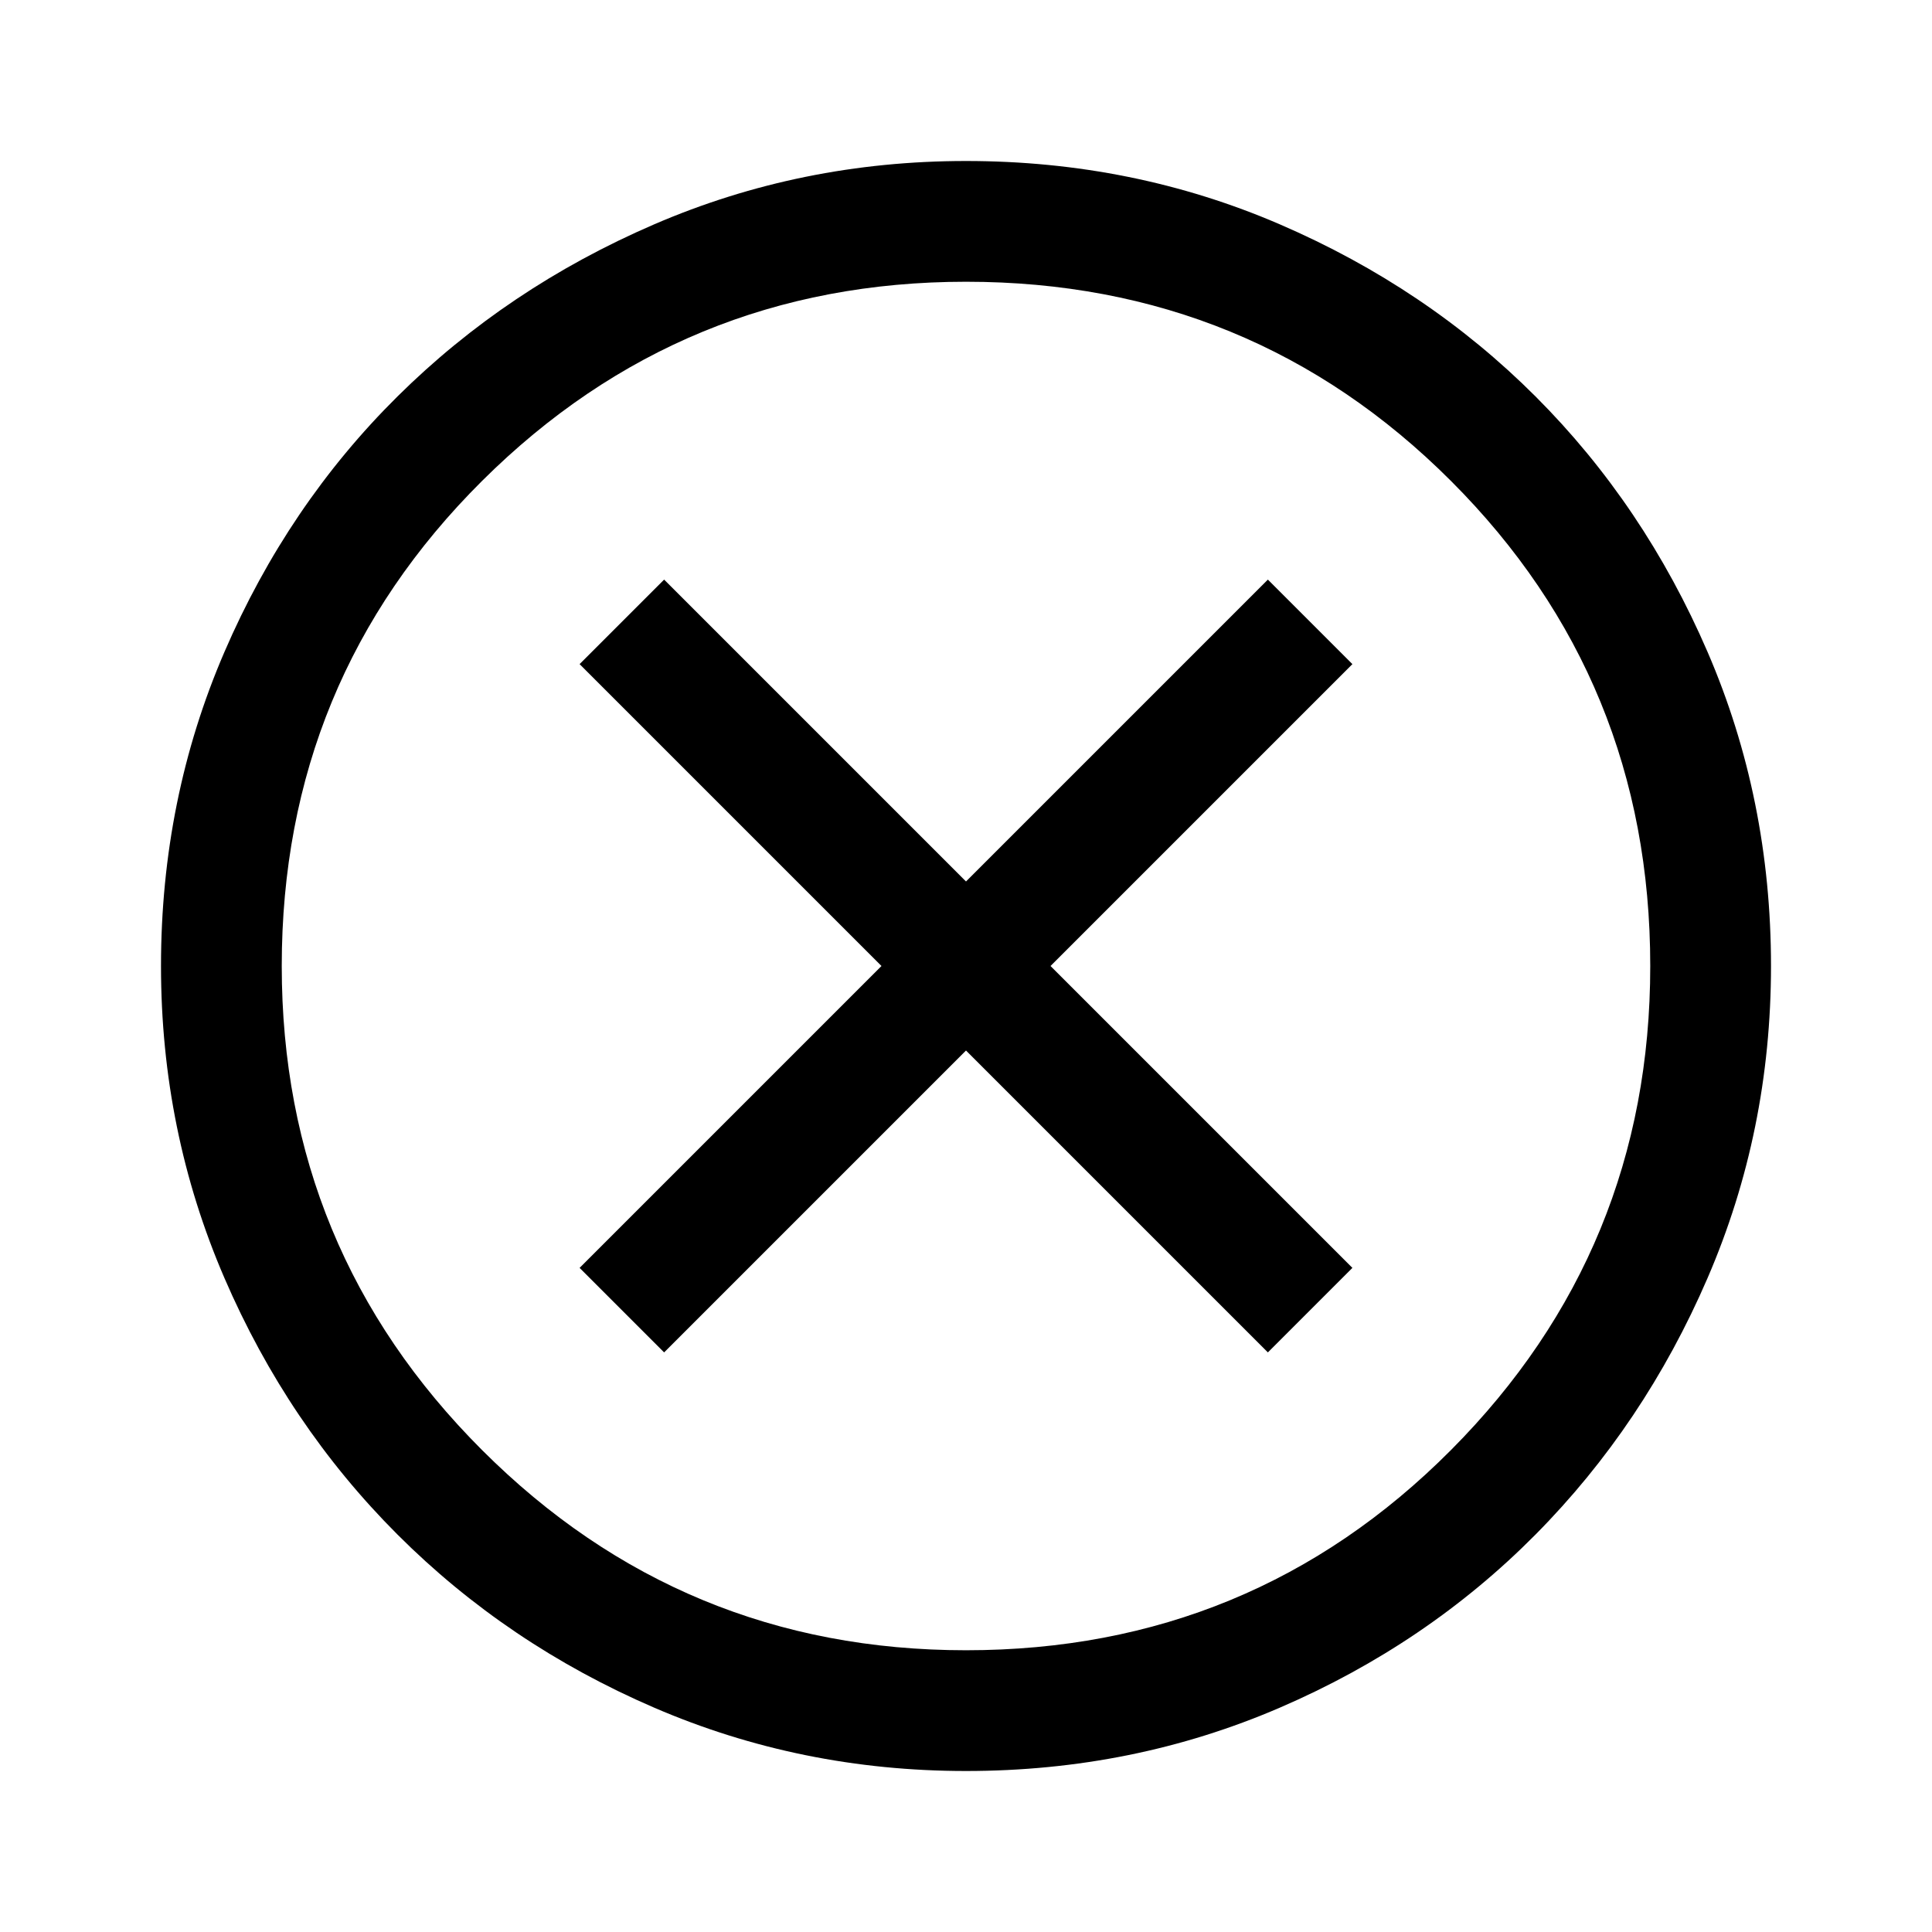
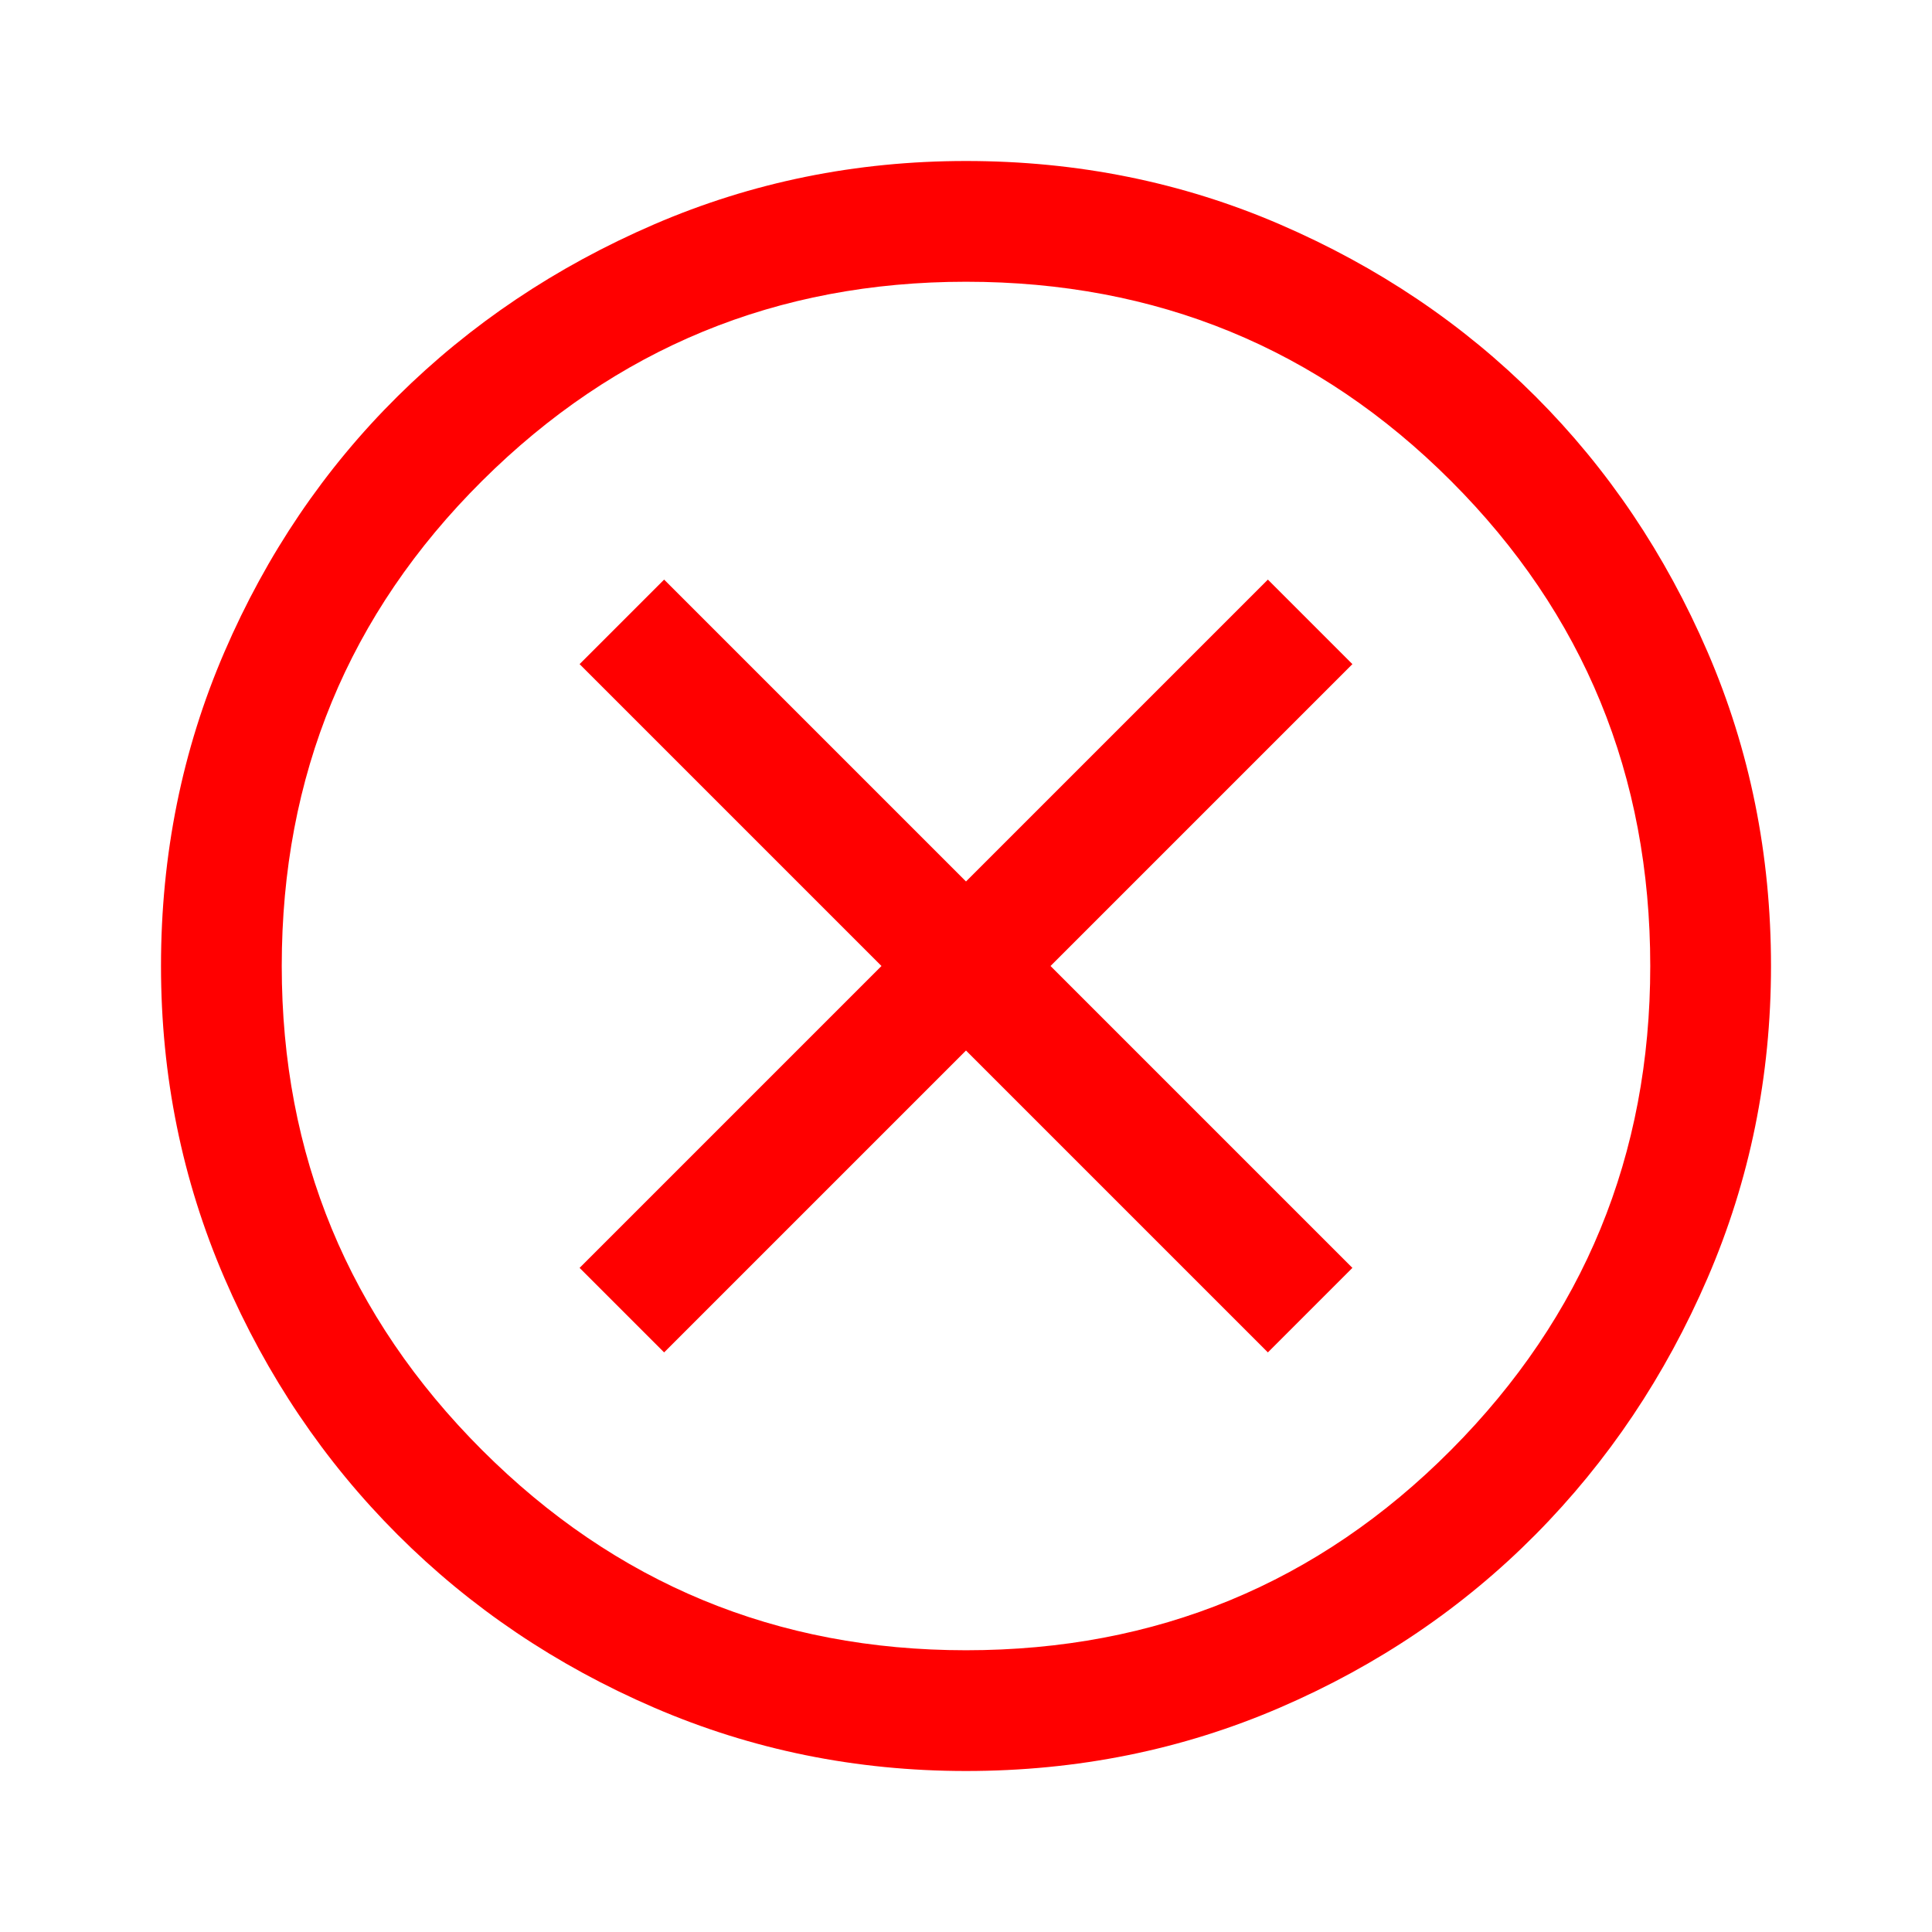
<svg xmlns="http://www.w3.org/2000/svg" height="48" width="48">
-   <path d="m16.5 33.6 7.5-7.5 7.5 7.5 2.1-2.1-7.5-7.5 7.5-7.5-2.1-2.1-7.5 7.5-7.5-7.5-2.1 2.1 7.5 7.5-7.5 7.5ZM24 44q-4.1 0-7.75-1.575-3.65-1.575-6.375-4.3-2.725-2.725-4.3-6.375Q4 28.1 4 24q0-4.15 1.575-7.8 1.575-3.65 4.3-6.35 2.725-2.7 6.375-4.275Q19.9 4 24 4q4.15 0 7.8 1.575 3.65 1.575 6.35 4.275 2.7 2.7 4.275 6.35Q44 19.85 44 24q0 4.1-1.575 7.75-1.575 3.65-4.275 6.375t-6.35 4.3Q28.15 44 24 44Zm0-3q7.1 0 12.05-4.975Q41 31.05 41 24q0-7.1-4.95-12.05Q31.1 7 24 7q-7.05 0-12.025 4.95Q7 16.9 7 24q0 7.05 4.975 12.025Q16.95 41 24 41Zm0-17Z" />
+   <path style="fill:red;" d="m16.5 33.6 7.5-7.5 7.5 7.5 2.1-2.1-7.5-7.5 7.5-7.5-2.1-2.1-7.5 7.5-7.5-7.5-2.1 2.1 7.5 7.5-7.5 7.5ZM24 44q-4.1 0-7.75-1.575-3.65-1.575-6.375-4.3-2.725-2.725-4.3-6.375Q4 28.1 4 24q0-4.15 1.575-7.8 1.575-3.65 4.3-6.35 2.725-2.7 6.375-4.275Q19.9 4 24 4q4.15 0 7.8 1.575 3.65 1.575 6.35 4.275 2.7 2.7 4.275 6.35Q44 19.85 44 24q0 4.1-1.575 7.75-1.575 3.65-4.275 6.375t-6.35 4.3Q28.15 44 24 44Zm0-3q7.1 0 12.05-4.975Q41 31.05 41 24q0-7.1-4.95-12.05Q31.1 7 24 7q-7.05 0-12.025 4.95Q7 16.9 7 24q0 7.05 4.975 12.025Q16.95 41 24 41Zm0-17Z" />
</svg>
